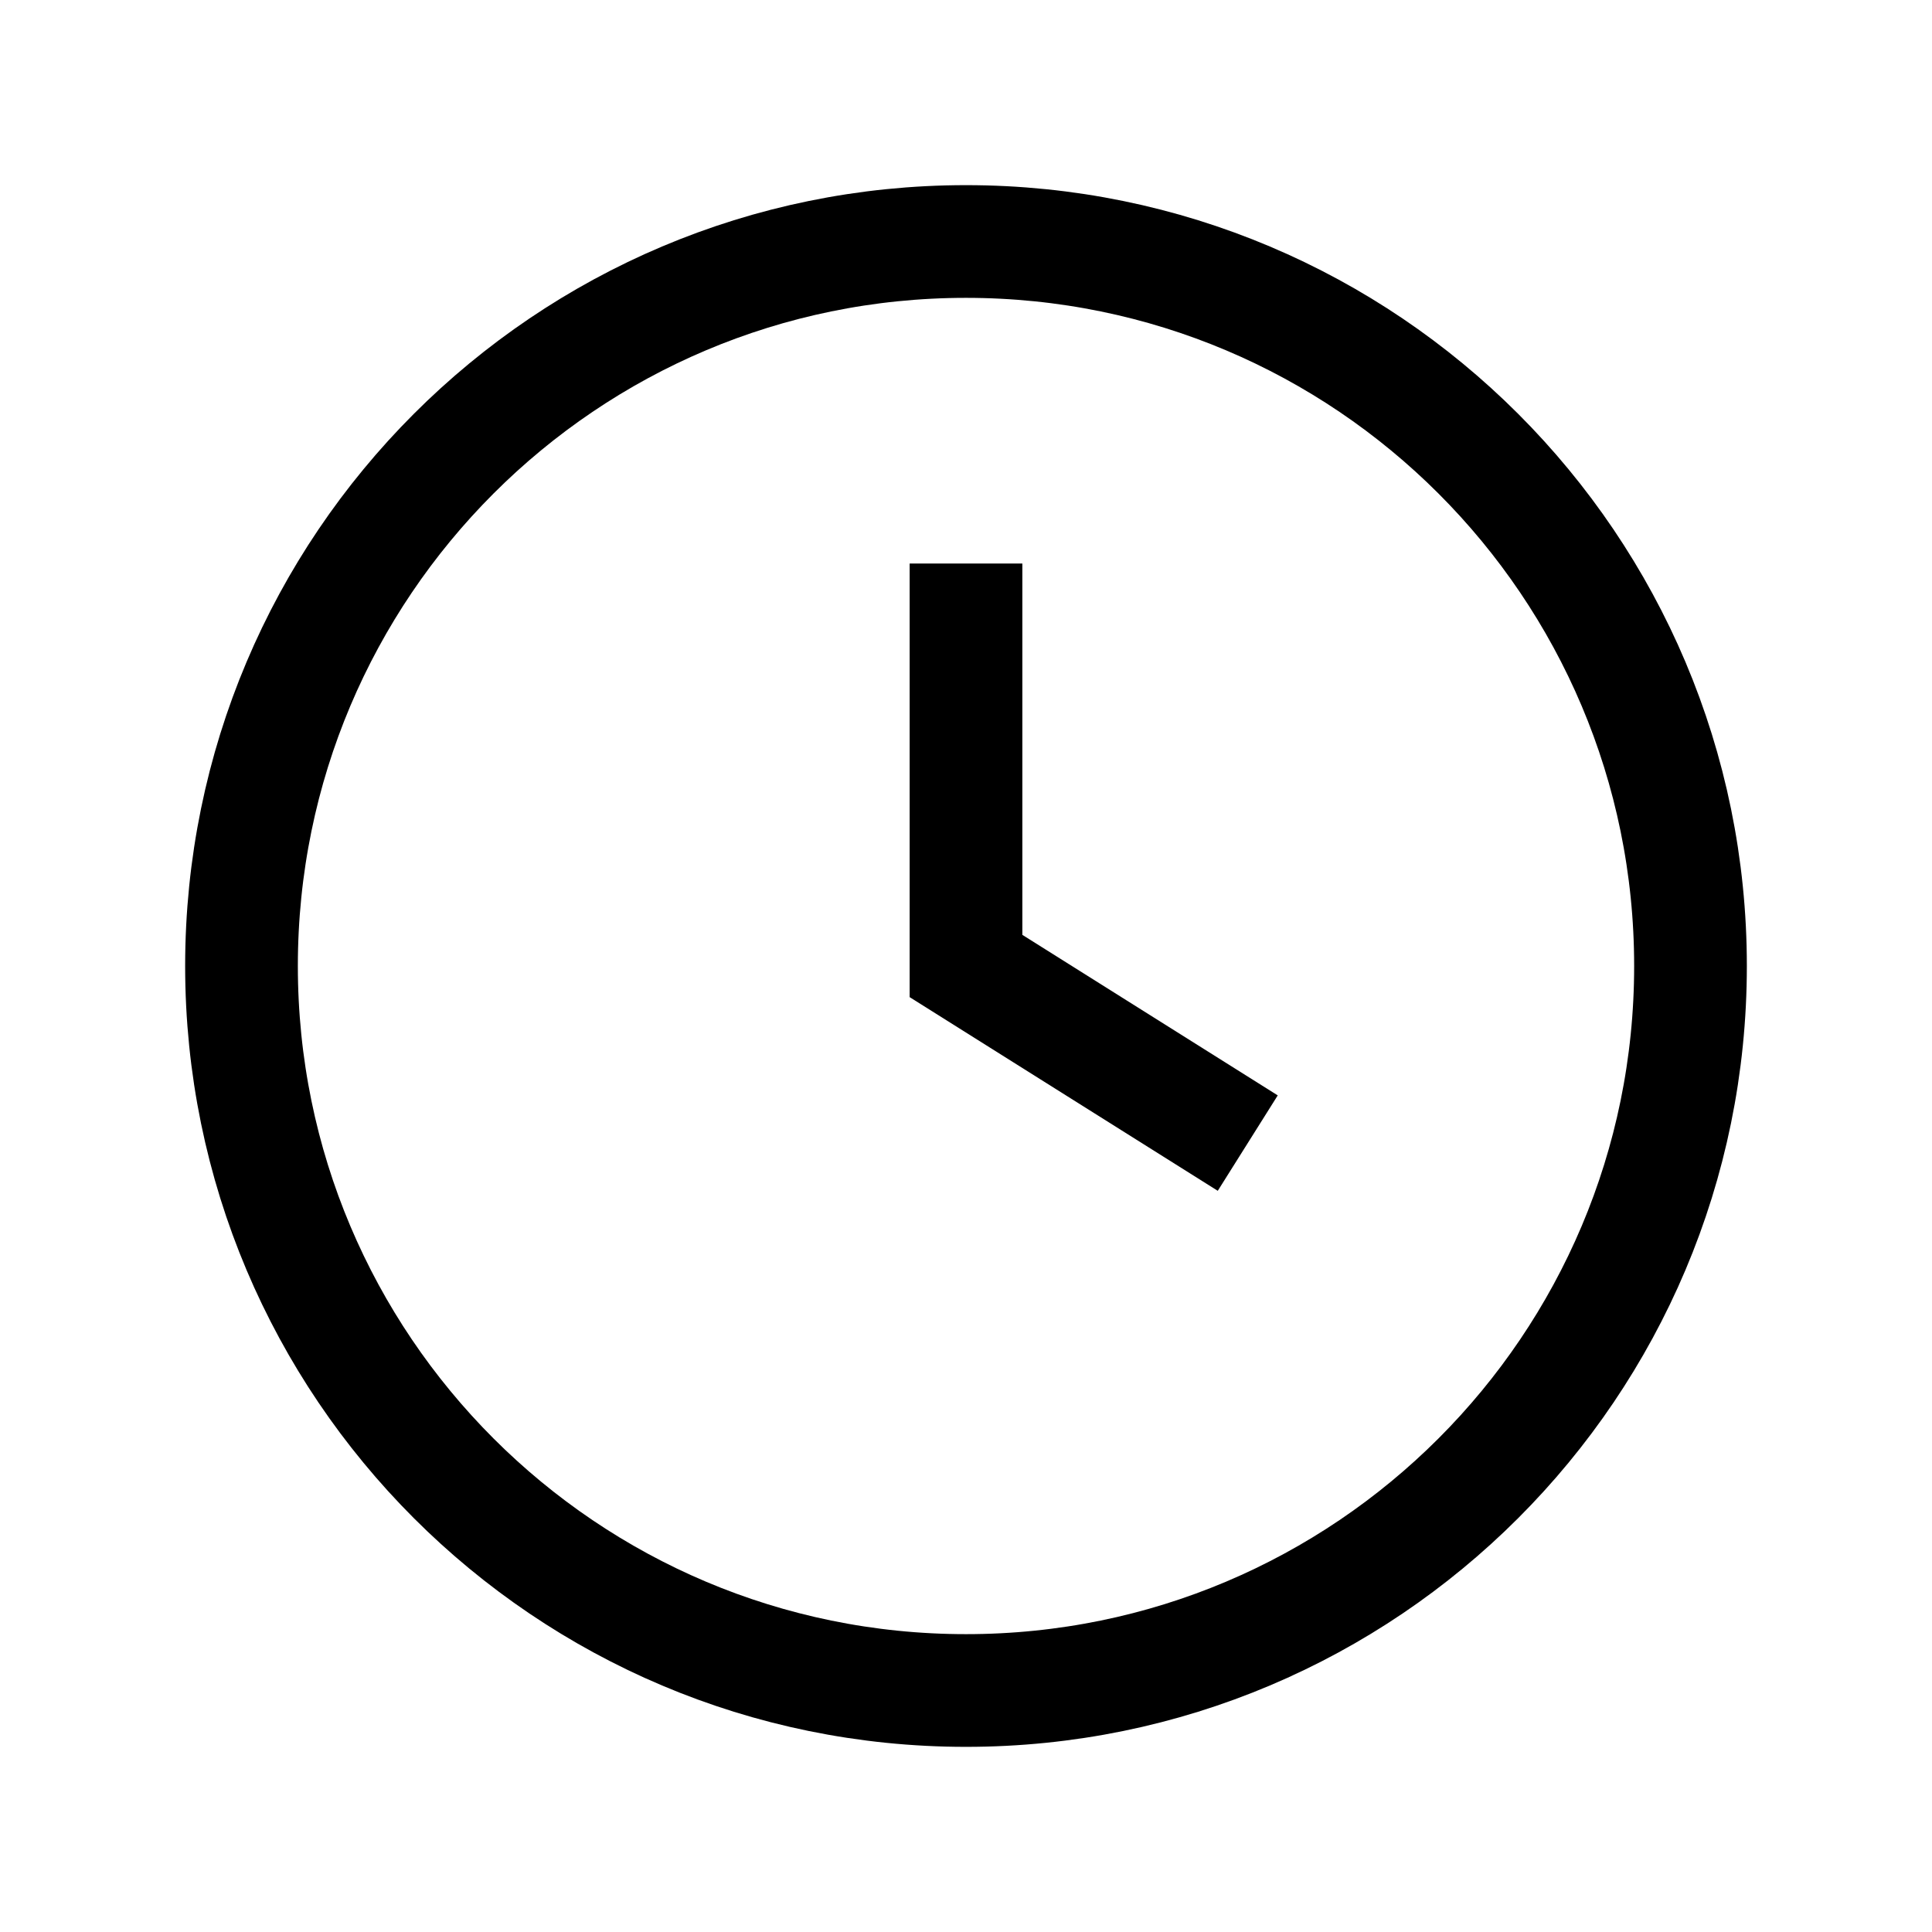
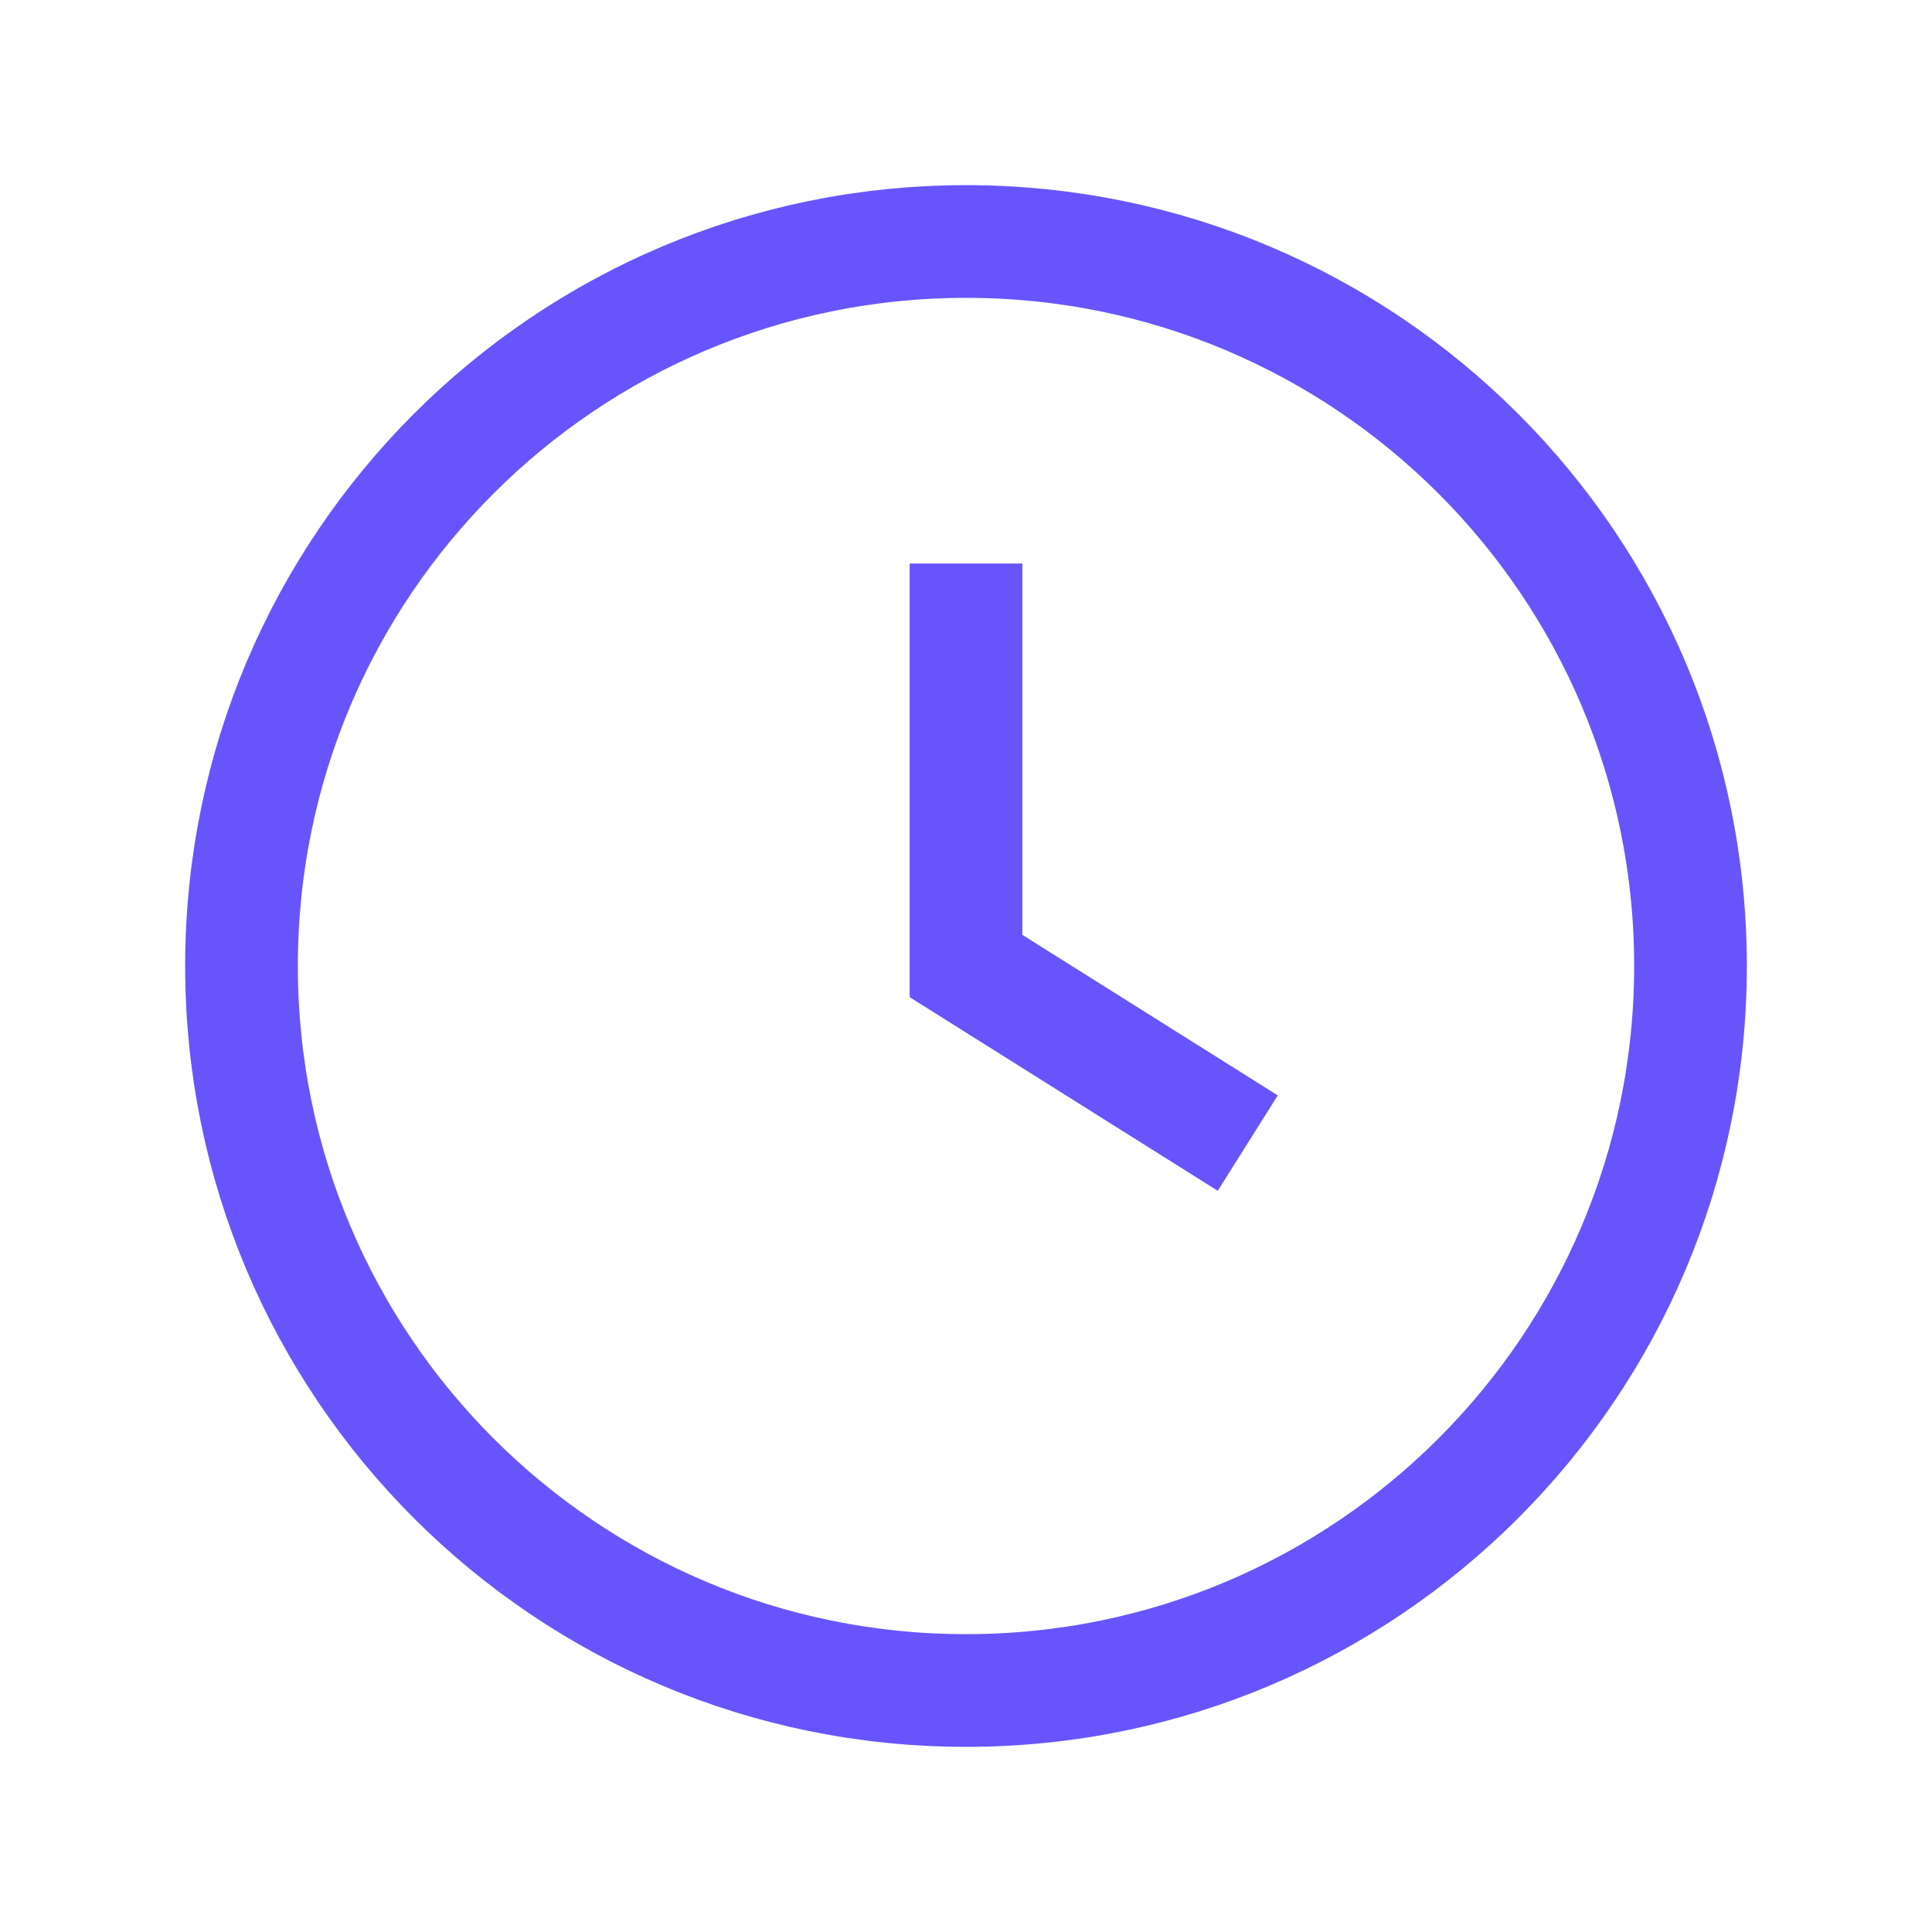
<svg xmlns="http://www.w3.org/2000/svg" width="24" height="24" viewBox="0 0 24 24" fill="none">
  <g id="download (1) 1">
-     <path id="Vector" d="M12 21C16.971 21 21 16.971 21 12C21 7.029 16.971 3 12 3C7.029 3 3 7.029 3 12C3 16.971 7.029 21 12 21Z" stroke="currentColor" stroke-width="1.4" />
-     <path id="Vector_2" d="M12 7V12L15.5 14.2" stroke="currentColor" stroke-width="1.4" />
+     <path id="Vector" d="M12 21C16.971 21 21 16.971 21 12C21 7.029 16.971 3 12 3C7.029 3 3 7.029 3 12C3 16.971 7.029 21 12 21Z" stroke="#6755FB" stroke-width="1.4" />
+     <path id="Vector_2" d="M12 7V12L15.5 14.2" stroke="#6755FB" stroke-width="1.4" />
  </g>
</svg>
